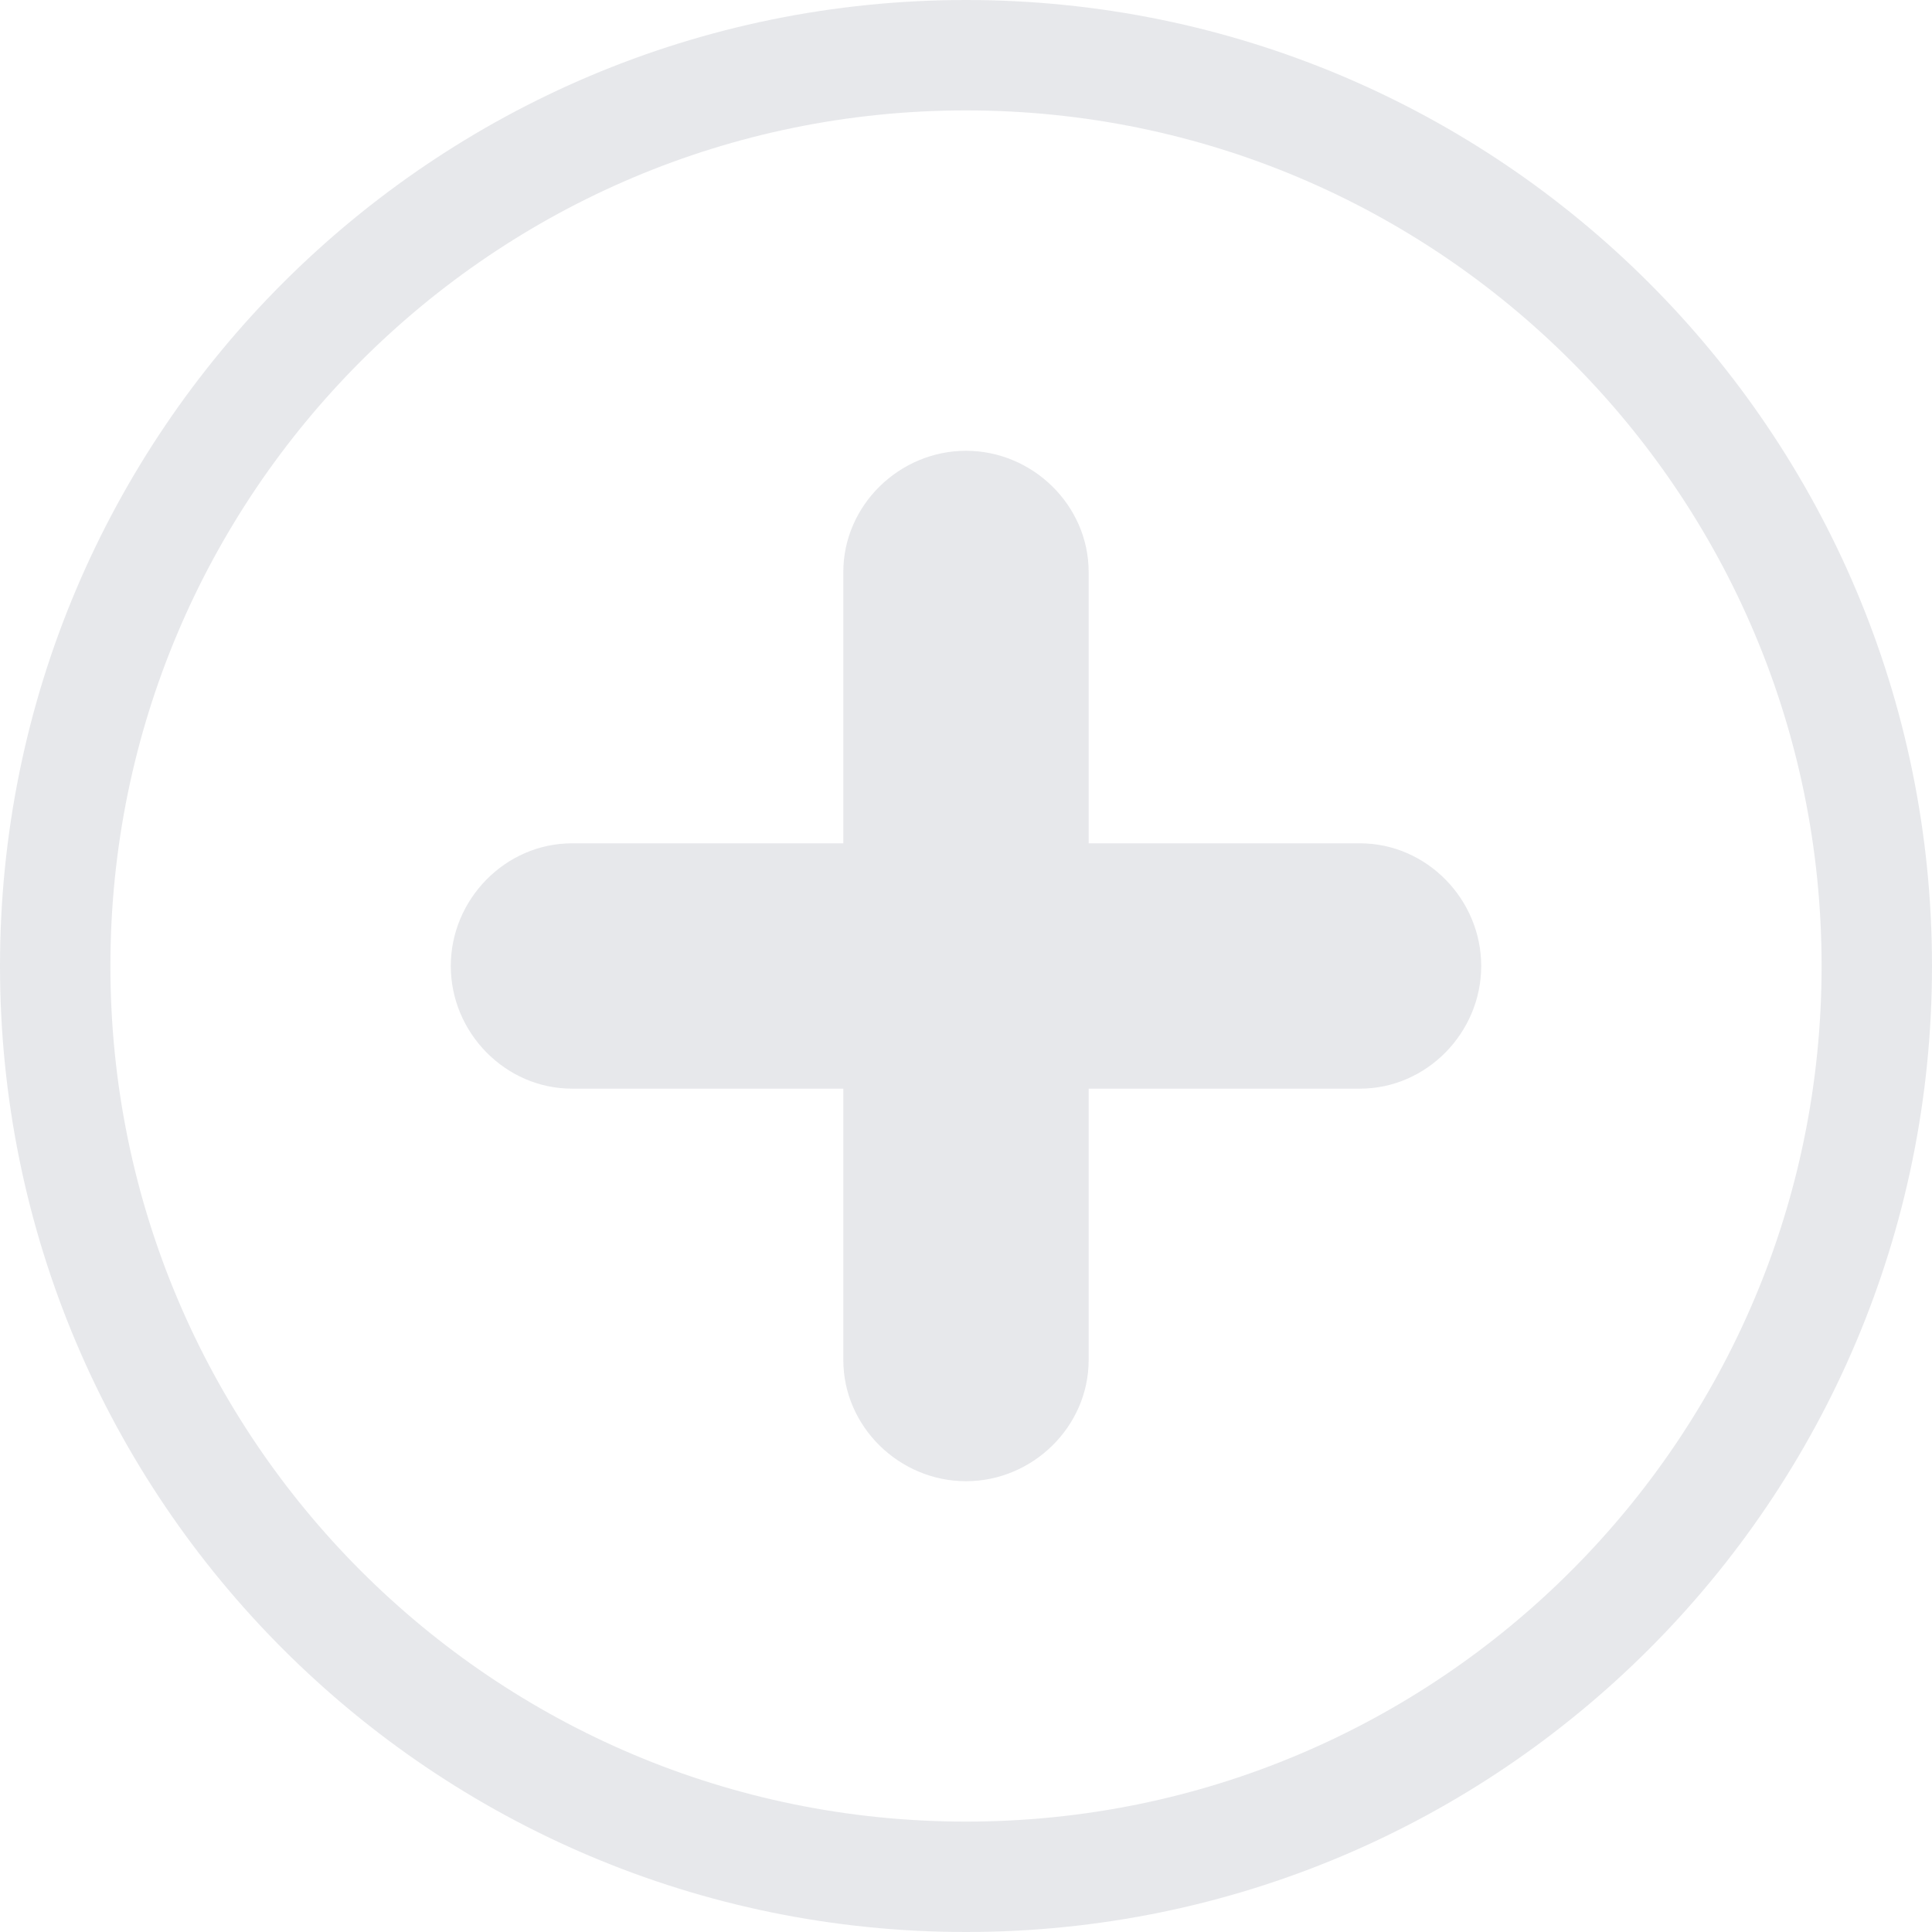
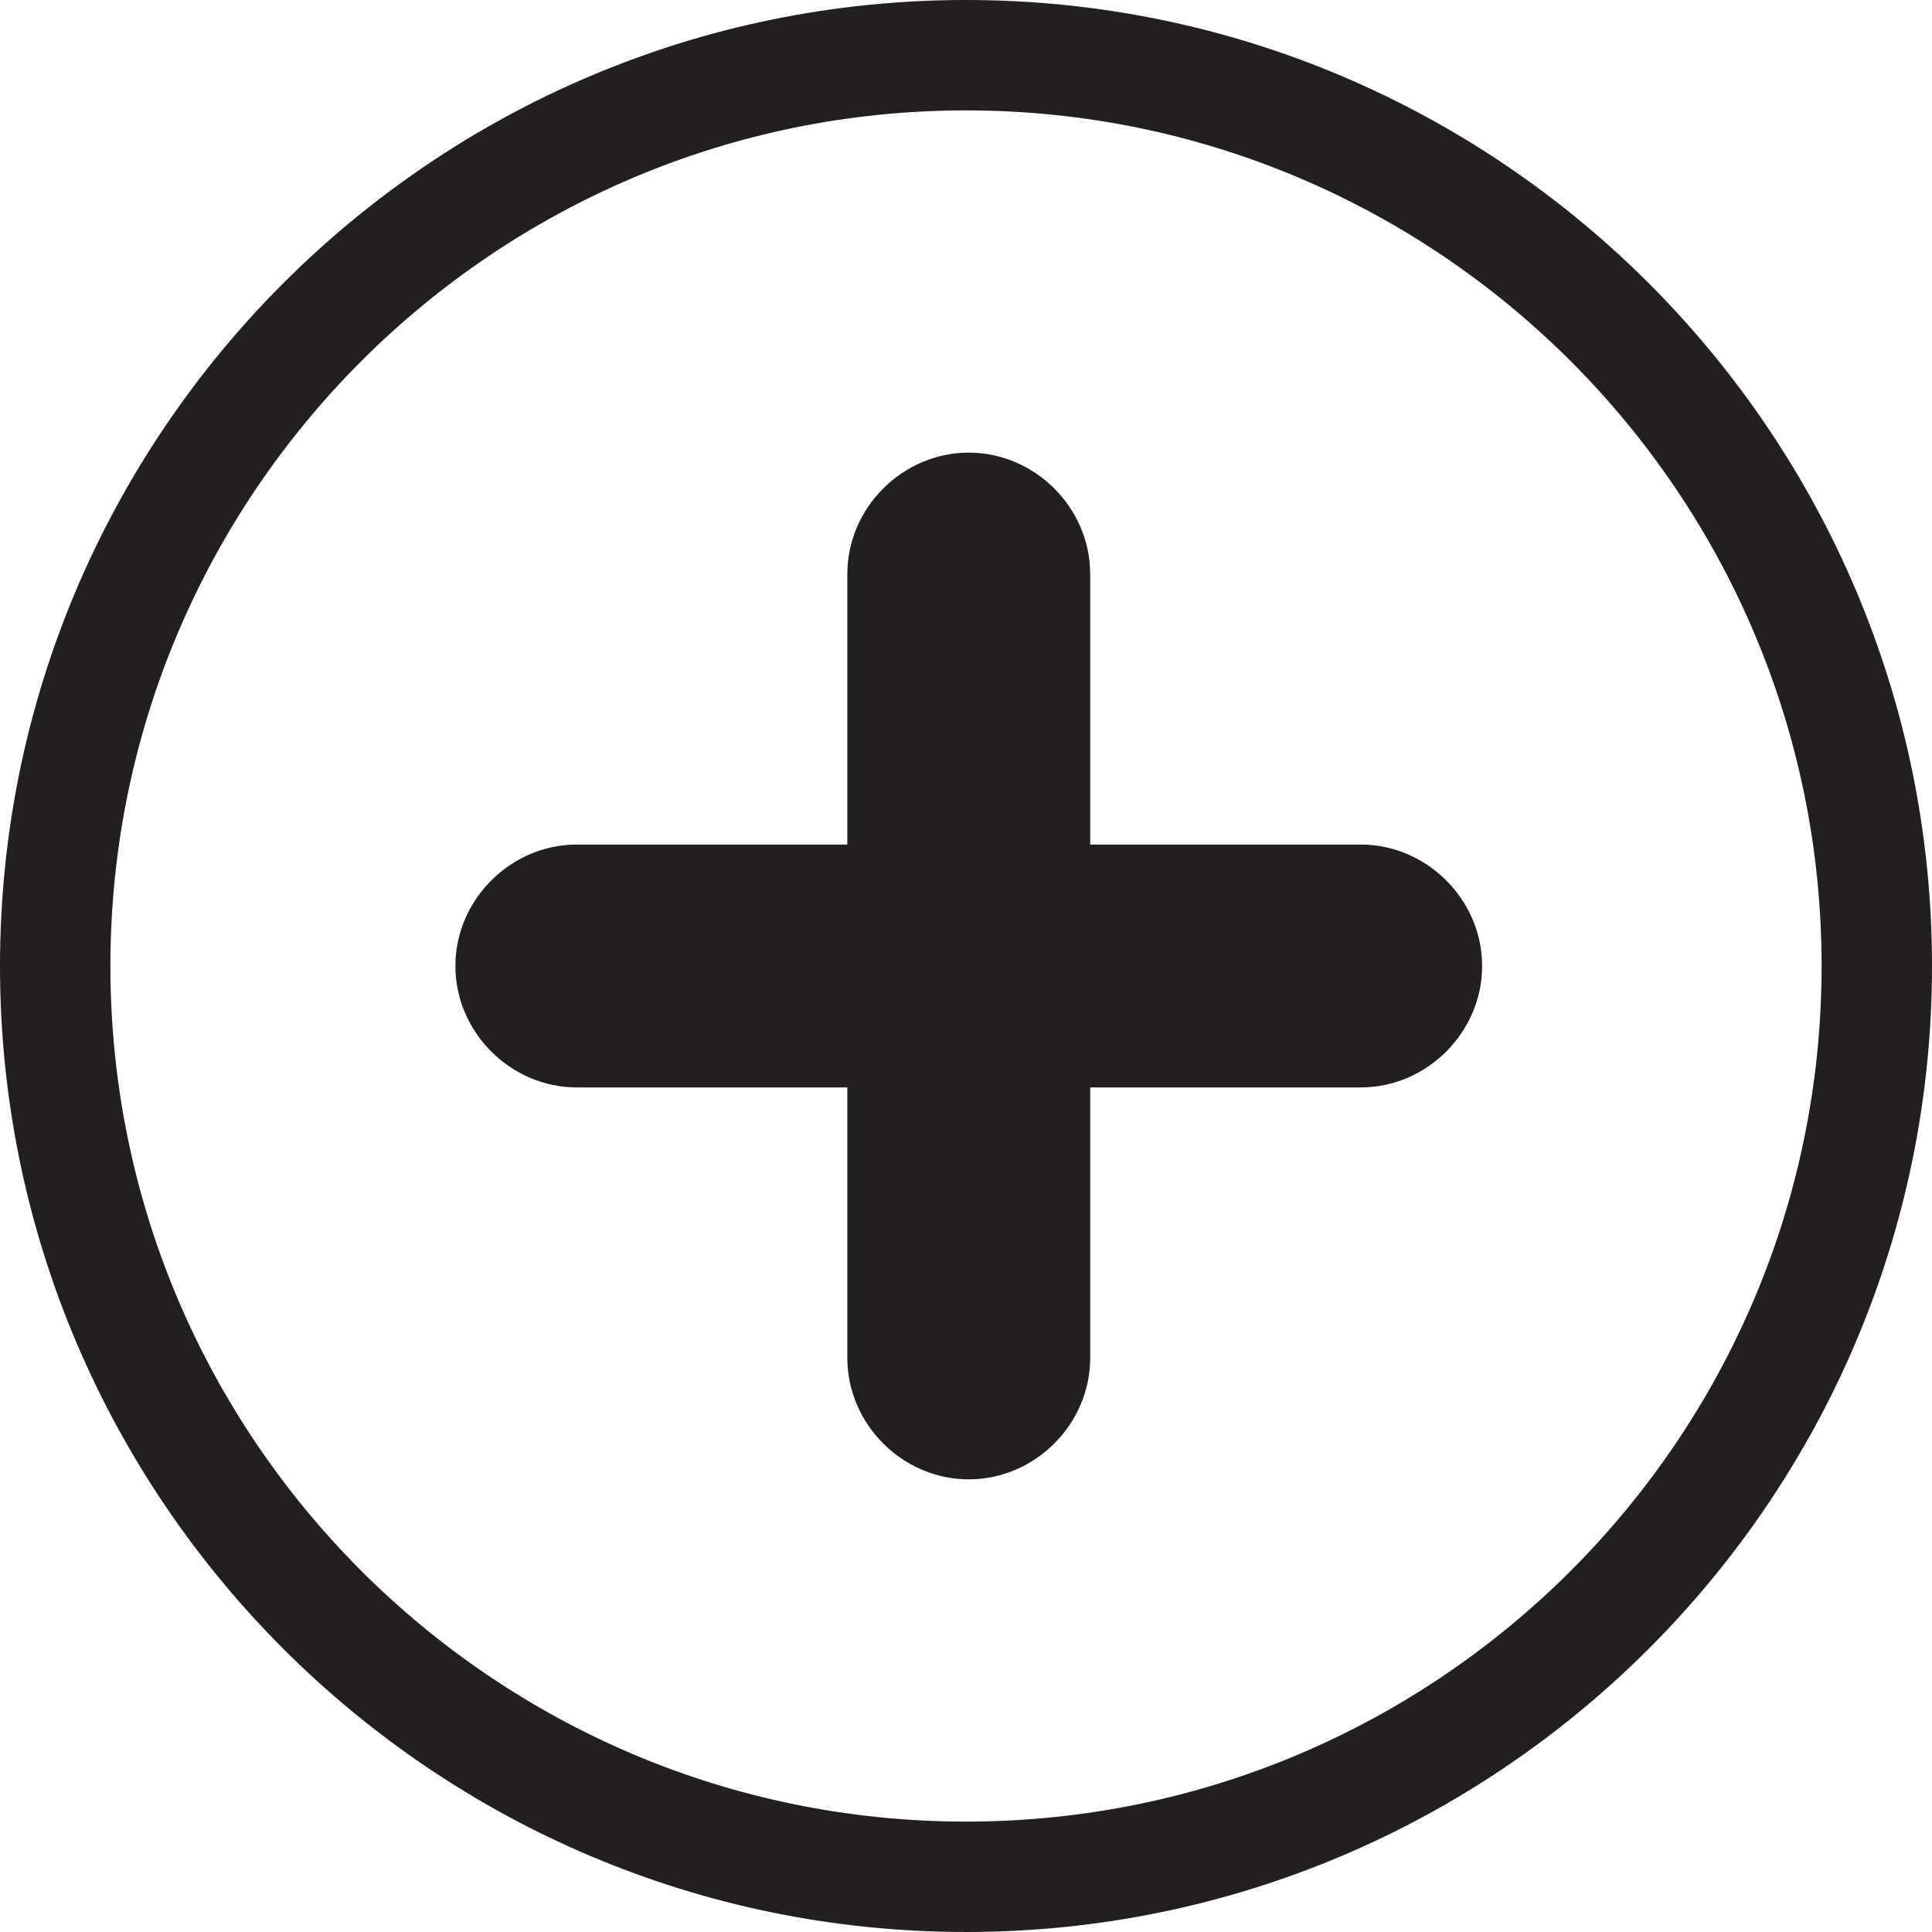
- <svg xmlns="http://www.w3.org/2000/svg" width="70" height="70" viewBox="0 0 70 70" fill="none">
-   <circle cx="35" cy="35" r="33" stroke="#0E1C32" stroke-opacity="0.1" stroke-width="4" />
-   <path d="M49.275 30.555H39.444V20.725C39.444 18.31 37.416 16.333 35 16.333C32.584 16.333 30.555 18.31 30.555 20.725V30.555H20.725C18.31 30.555 16.333 32.584 16.333 35C16.333 37.416 18.31 39.444 20.725 39.444H30.555V49.275C30.555 51.69 32.584 53.667 35 53.667C37.416 53.667 39.444 51.69 39.444 49.275V39.444H49.275C51.69 39.444 53.667 37.416 53.667 35C53.667 32.584 51.69 30.555 49.275 30.555Z" fill="#0E1C32" fill-opacity="0.1" />
+ <svg xmlns="http://www.w3.org/2000/svg" version="1.1" id="Layer_1" x="0px" y="0px" viewBox="-7051 7052.2 70 70" enable-background="new -7051 7052.2 70 70" xml:space="preserve">
+   <g>
+     <path fill="#231F20" d="M-7016,7052.2c-19.3,0-35,15.7-35,35s15.7,35,35,35s35-15.7,35-35S-6996.7,7052.2-7016,7052.2z    M-7016,7118.2c-17.1,0-31-13.9-31-31c0-17.1,13.9-31,31-31c17.1,0,31,13.9,31,31C-6985,7104.3-6998.9,7118.2-7016,7118.2z" />
+     <path fill="#231F20" d="M-7001.7,7082.8h-9.8v-9.8c0-2.4-2-4.4-4.4-4.4s-4.4,2-4.4,4.4v9.8h-9.8c-2.4,0-4.4,2-4.4,4.4   s2,4.4,4.4,4.4h9.8v9.8c0,2.4,2,4.4,4.4,4.4s4.4-2,4.4-4.4v-9.8h9.8c2.4,0,4.4-2,4.4-4.4S-6999.3,7082.8-7001.7,7082.8z" />
+   </g>
</svg>
